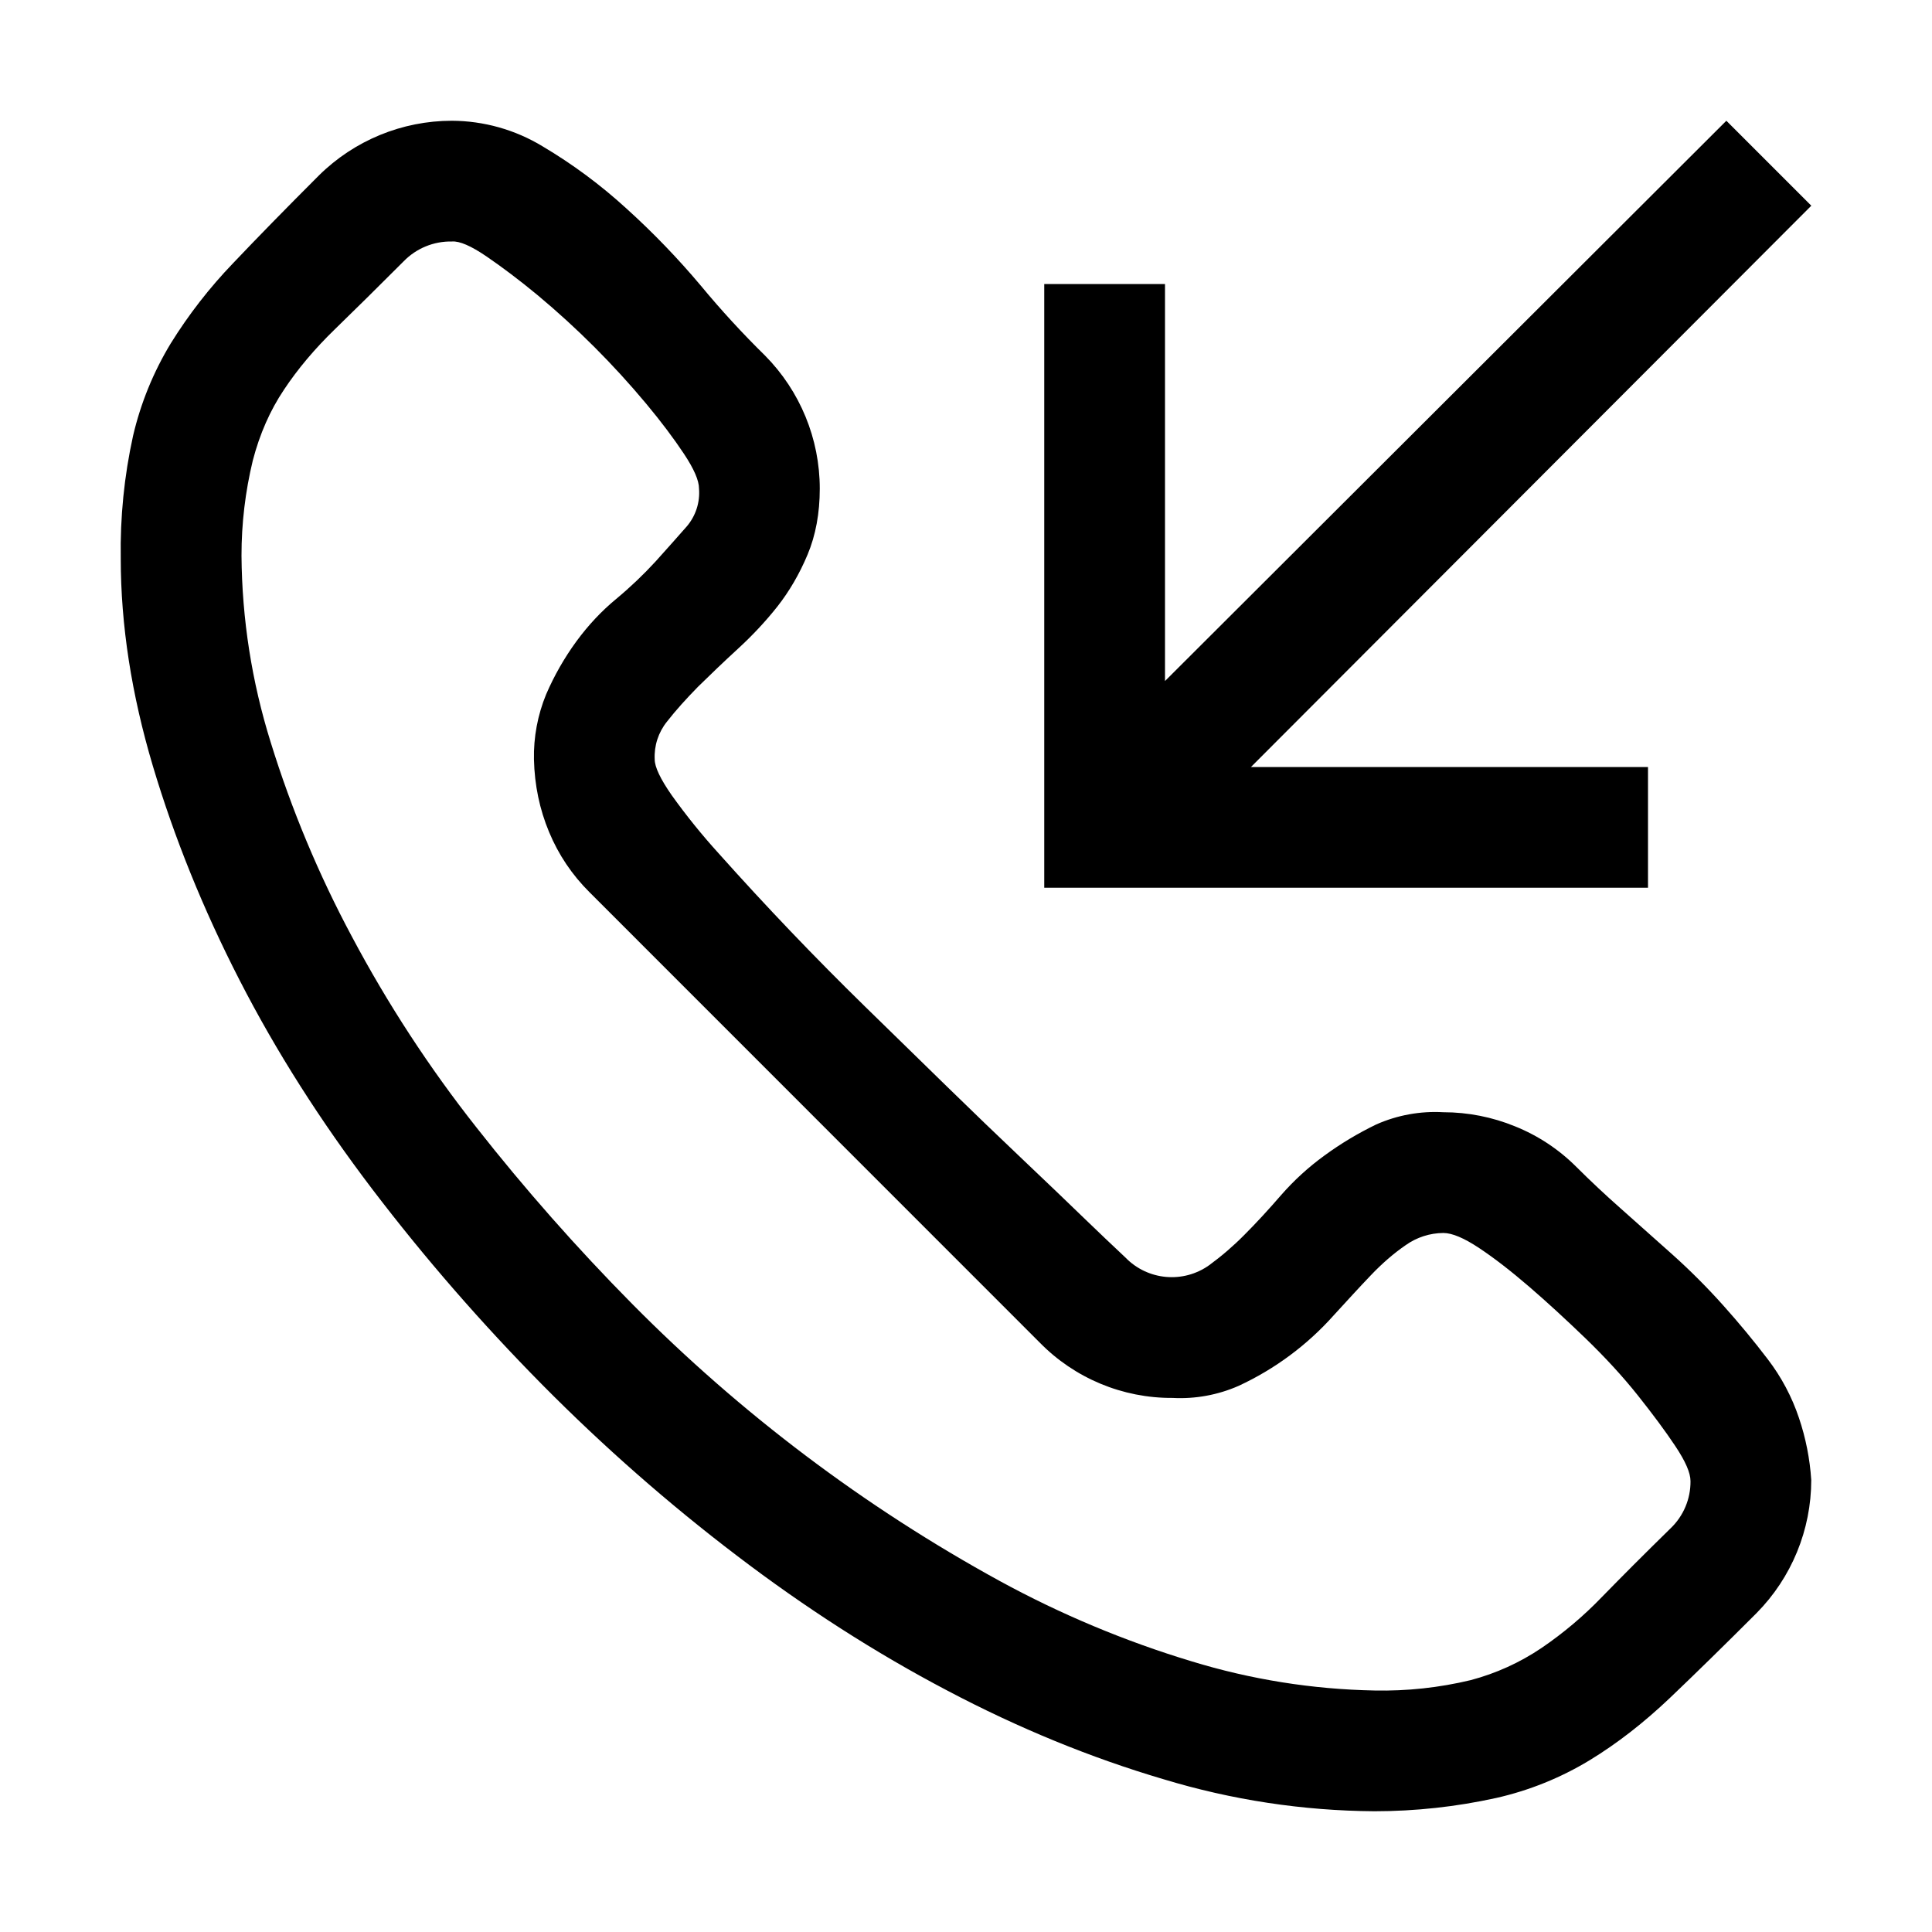
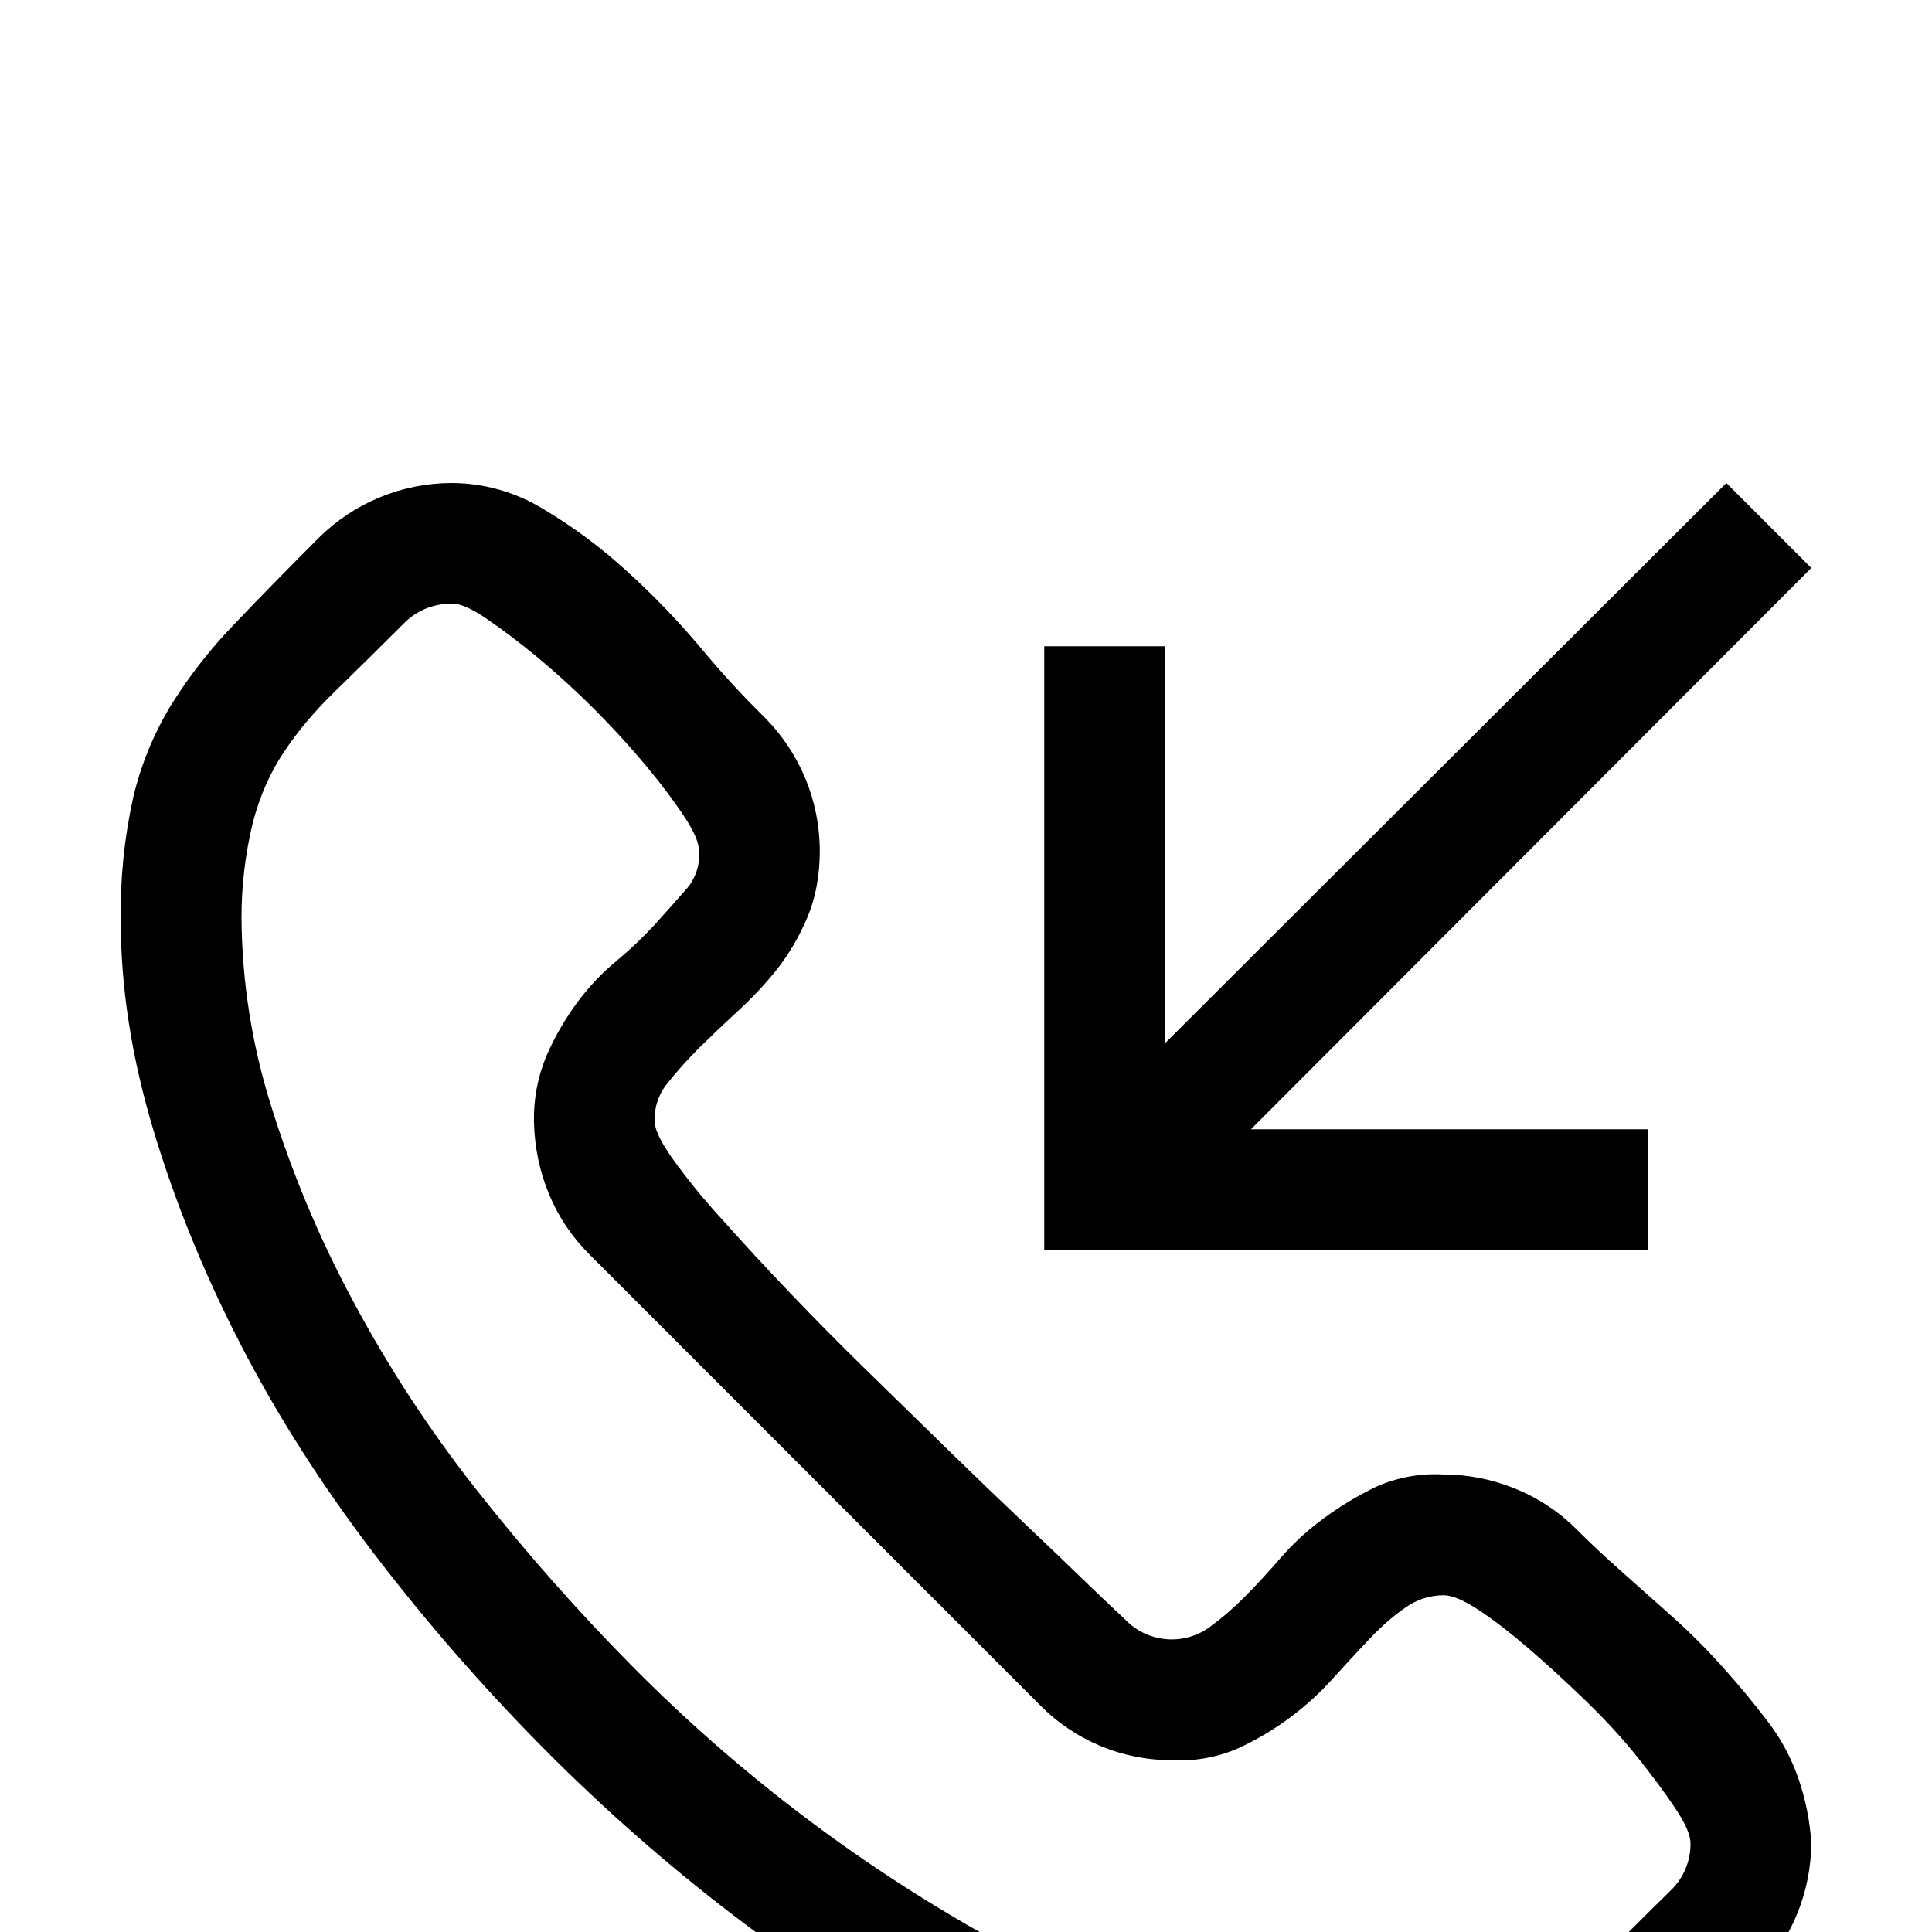
- <svg xmlns="http://www.w3.org/2000/svg" width="16" height="16" viewbox="0 -3.5 16 16" fill="currentColor">
+ <svg xmlns="http://www.w3.org/2000/svg" width="16" height="16" viewBox="0 -3 16 16" fill="currentColor">
  <path fill-rule="evenodd" clip-rule="evenodd" d="M12.547 9.328a1.567 1.567 0 0 0-.594-.117 1.202 1.202 0 0 0-.555.101 2.762 2.762 0 0 0-.43.258 2.166 2.166 0 0 0-.359.328c-.104.12-.205.23-.304.329a2.409 2.409 0 0 1-.29.25.534.534 0 0 1-.695-.063 32.17 32.17 0 0 1-.328-.312c-.14-.136-.312-.3-.515-.493A61.776 61.776 0 0 1 7.844 9l-.68-.664a25.847 25.847 0 0 1-1.21-1.266 5.312 5.312 0 0 1-.391-.484c-.094-.135-.141-.234-.141-.297a.46.46 0 0 1 .101-.312c.073-.094.16-.19.258-.29.1-.098.209-.203.328-.312.12-.11.23-.227.329-.352.098-.125.182-.268.25-.43.067-.16.101-.343.101-.546a1.567 1.567 0 0 0-.453-1.102 7.604 7.604 0 0 1-.531-.578 6.487 6.487 0 0 0-.617-.64 4.207 4.207 0 0 0-.696-.516A1.46 1.46 0 0 0 3.742 1a1.567 1.567 0 0 0-1.101.453c-.271.271-.508.513-.711.727a4.006 4.006 0 0 0-.516.664 2.63 2.63 0 0 0-.312.765A4.39 4.39 0 0 0 1 4.625c0 .552.089 1.125.266 1.719.177.593.416 1.185.718 1.773.302.589.67 1.167 1.102 1.735.432.567.901 1.106 1.406 1.617.505.51 1.042.982 1.61 1.414.567.432 1.148.805 1.742 1.117.593.313 1.19.557 1.789.734a6.157 6.157 0 0 0 1.75.266 4.696 4.696 0 0 0 1.008-.11 2.59 2.59 0 0 0 .773-.312c.23-.14.45-.312.664-.515.214-.204.453-.438.719-.704A1.568 1.568 0 0 0 15 12.257a2.009 2.009 0 0 0-.102-.515 1.674 1.674 0 0 0-.257-.484 7.24 7.24 0 0 0-.368-.445 5.381 5.381 0 0 0-.421-.422 91.549 91.549 0 0 0-.43-.383 8.277 8.277 0 0 1-.367-.344 1.516 1.516 0 0 0-.508-.336zm-.367 4.586a3.13 3.13 0 0 1-.797.086 5.526 5.526 0 0 1-1.516-.242 8.362 8.362 0 0 1-1.586-.664 13.205 13.205 0 0 1-3.047-2.297 17.15 17.15 0 0 1-1.289-1.461 10.502 10.502 0 0 1-1.03-1.578 9.12 9.12 0 0 1-.673-1.61A5.308 5.308 0 0 1 2 4.602a3.34 3.34 0 0 1 .094-.79c.057-.218.143-.414.258-.585.114-.172.255-.339.421-.5.167-.162.357-.35.57-.563a.542.542 0 0 1 .4-.164c.062-.005.158.036.288.125.13.089.271.195.422.32a7.058 7.058 0 0 1 .899.899c.125.15.229.289.312.414.083.125.125.221.125.289a.429.429 0 0 1-.101.312c-.073.084-.16.18-.258.29-.1.109-.209.213-.328.312-.12.099-.23.216-.329.351a2.266 2.266 0 0 0-.25.438 1.345 1.345 0 0 0-.101.54c.005.213.047.413.125.6.078.188.19.355.336.5l3.726 3.727a1.527 1.527 0 0 0 1.102.46 1.2 1.2 0 0 0 .547-.1 2.414 2.414 0 0 0 .789-.586c.11-.12.21-.23.305-.329.093-.098.19-.182.289-.25a.545.545 0 0 1 .312-.101c.073 0 .172.042.297.125.125.083.263.19.414.32.151.13.307.274.469.43.161.156.305.312.43.469.124.156.229.297.312.422.083.125.125.22.125.289a.533.533 0 0 1-.164.39c-.224.219-.414.41-.57.57a3.159 3.159 0 0 1-.5.422 1.93 1.93 0 0 1-.586.266zM15 1.704l-4.64 4.648h3.288v1h-5v-5h1V5.64L14.297 1l.703.703z" />
</svg>
